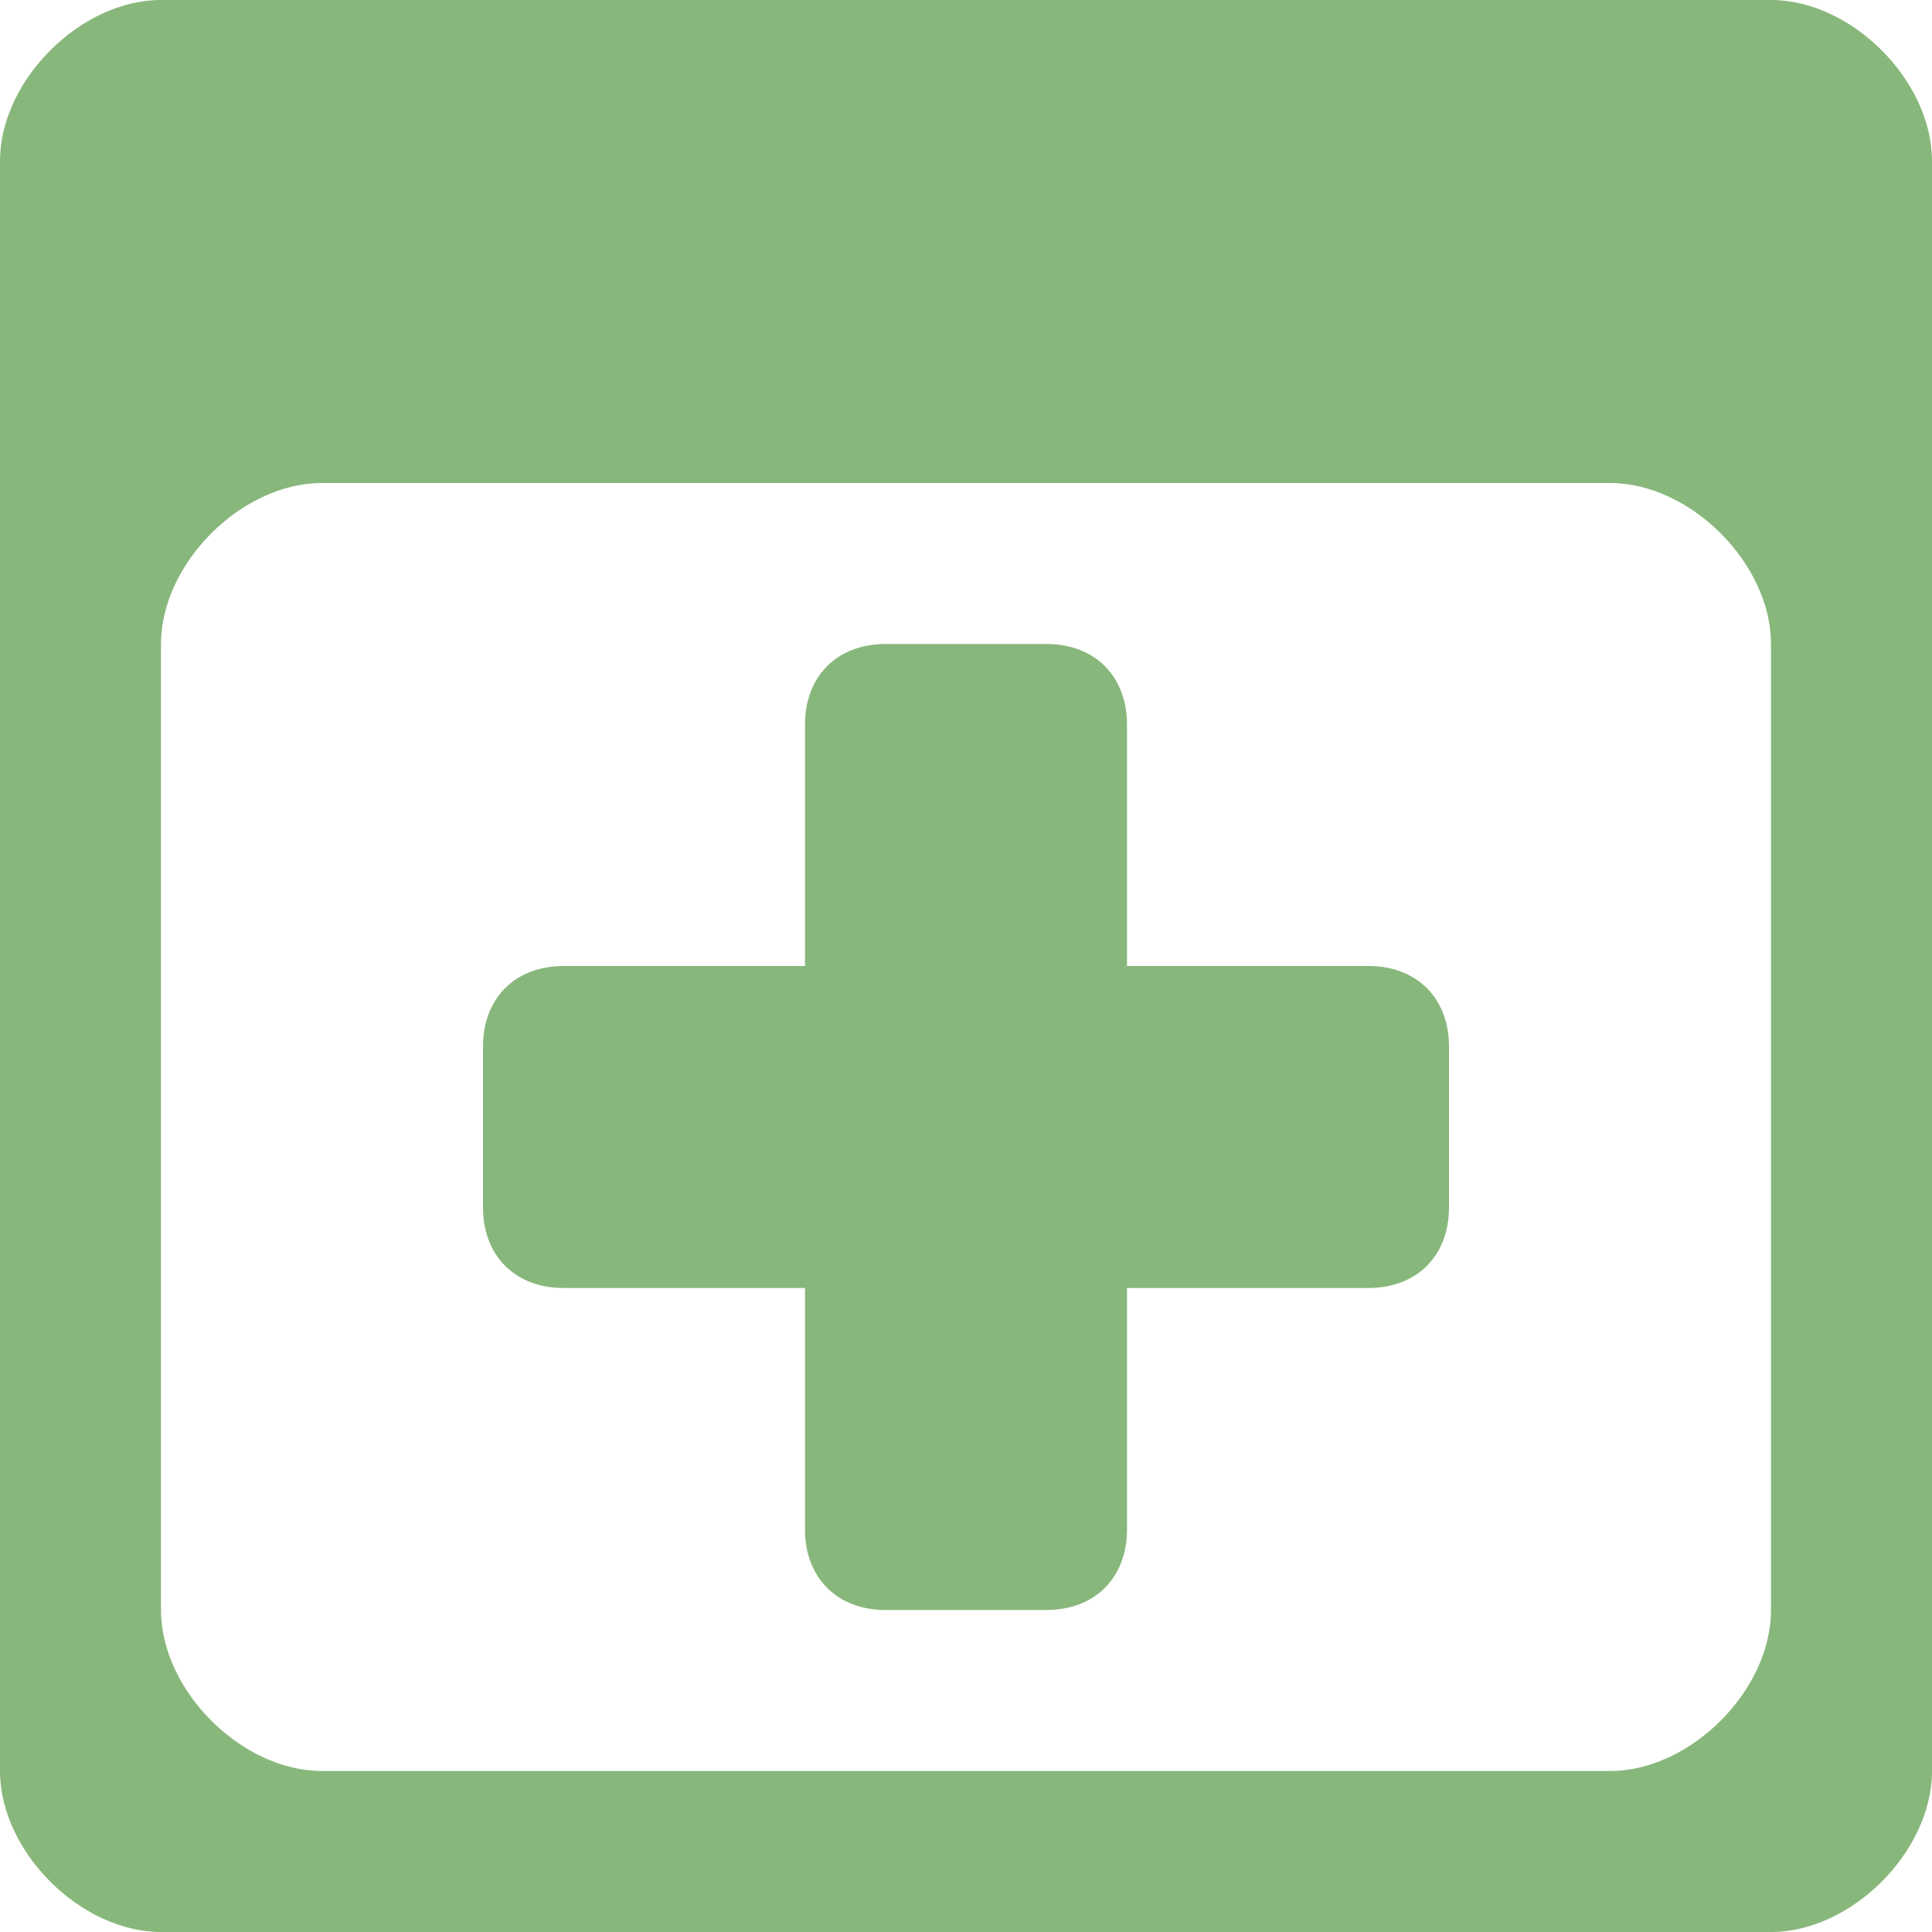
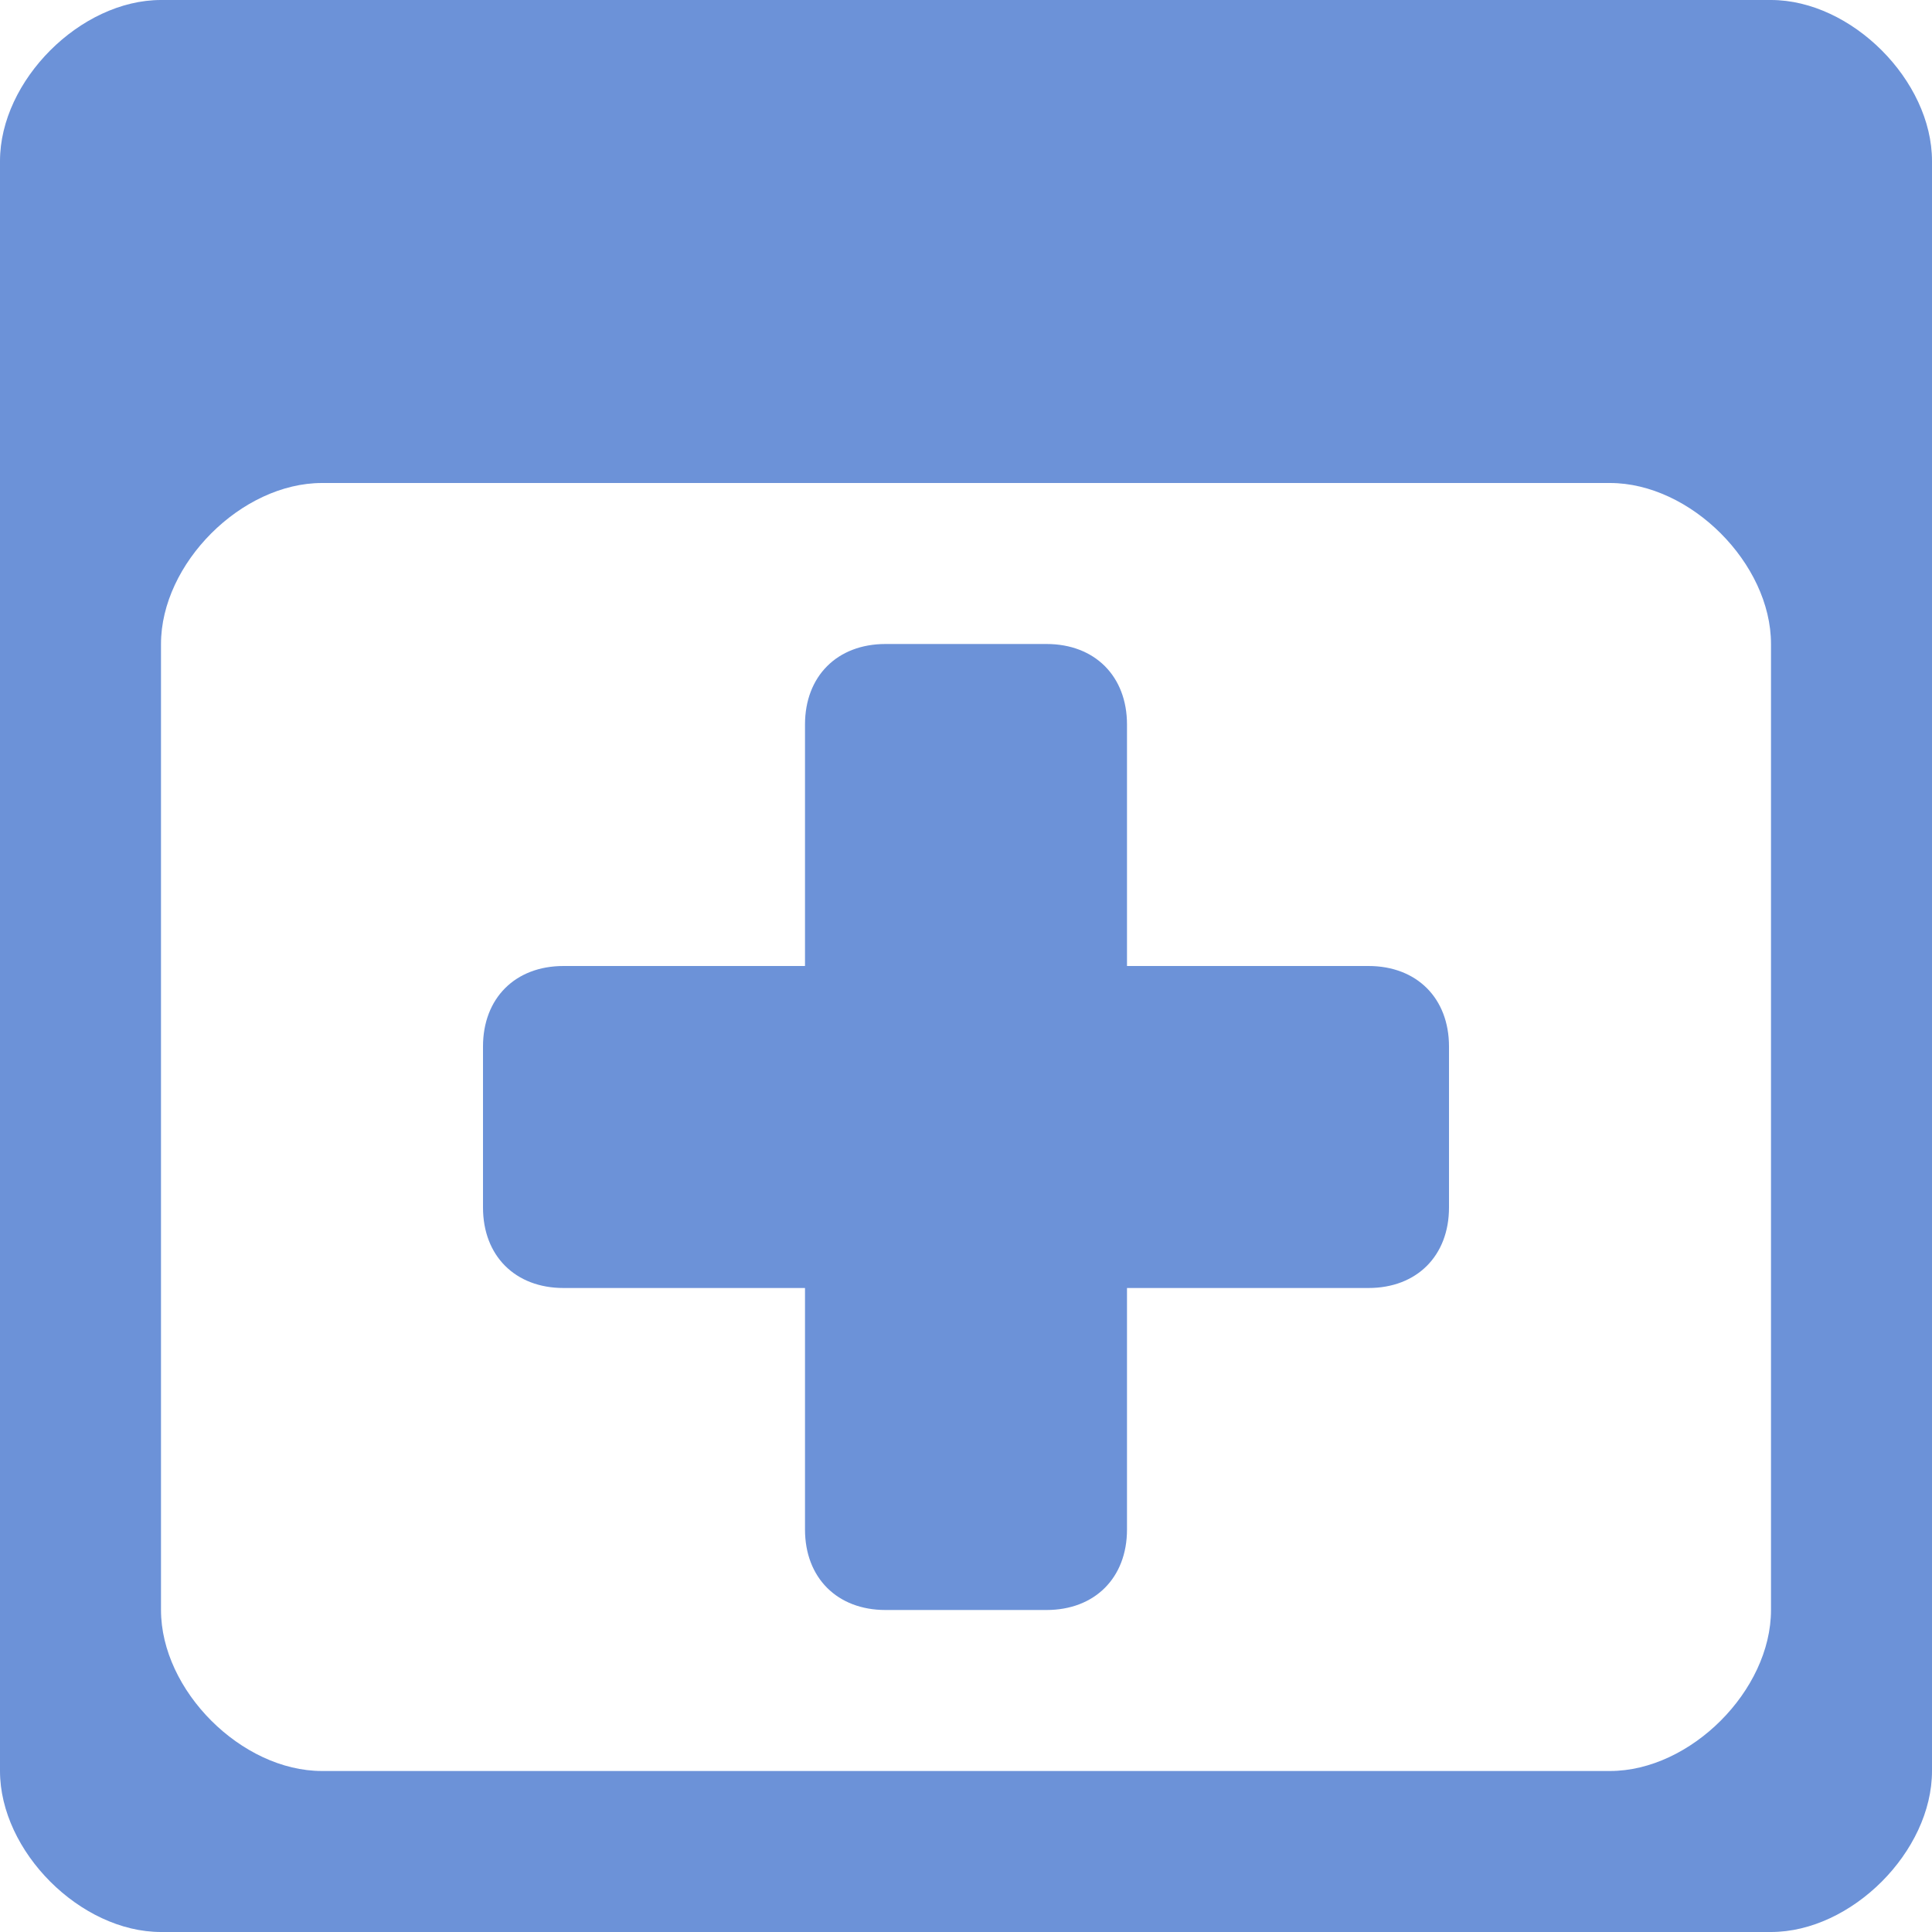
<svg xmlns="http://www.w3.org/2000/svg" width="12" height="12" viewBox="0 0 12 12" preserveAspectRatio="xMinYMid meet" overflow="visible">
-   <path d="M11 0h-10c-.5 0-1 .5-1 1v10c0 .5.5 1 1 1h10c.5 0 1-.5 1-1v-10c0-.5-.5-1-1-1zm0 10c0 .5-.5 1-1 1h-8c-.5 0-1-.5-1-1v-6c0-.5.5-1 1-1h8c.5 0 1 .5 1 1v6zm-2-3.5v1c0 .3-.2.5-.5.5h-1.5v1.5c0 .3-.2.5-.5.5h-1c-.3 0-.5-.2-.5-.5v-1.5h-1.5c-.3 0-.5-.2-.5-.5v-1c0-.3.2-.5.5-.5h1.5v-1.5c0-.3.2-.5.5-.5h1c.3 0 .5.2.5.5v1.5h1.5c.3 0 .5.2.5.5z" fill="#88b77b" />
+   <path d="M11 0h-10c-.5 0-1 .5-1 1v10c0 .5.5 1 1 1h10c.5 0 1-.5 1-1v-10c0-.5-.5-1-1-1zm0 10c0 .5-.5 1-1 1h-8c-.5 0-1-.5-1-1v-6c0-.5.5-1 1-1h8c.5 0 1 .5 1 1v6zm-2-3.5v1c0 .3-.2.5-.5.5h-1.5v1.5c0 .3-.2.5-.5.5h-1c-.3 0-.5-.2-.5-.5v-1.5h-1.5c-.3 0-.5-.2-.5-.5v-1c0-.3.2-.5.5-.5h1.5v-1.5c0-.3.2-.5.5-.5h1c.3 0 .5.2.5.5v1.5h1.5c.3 0 .5.2.5.5z" fill="#6c92d8" />
</svg>
